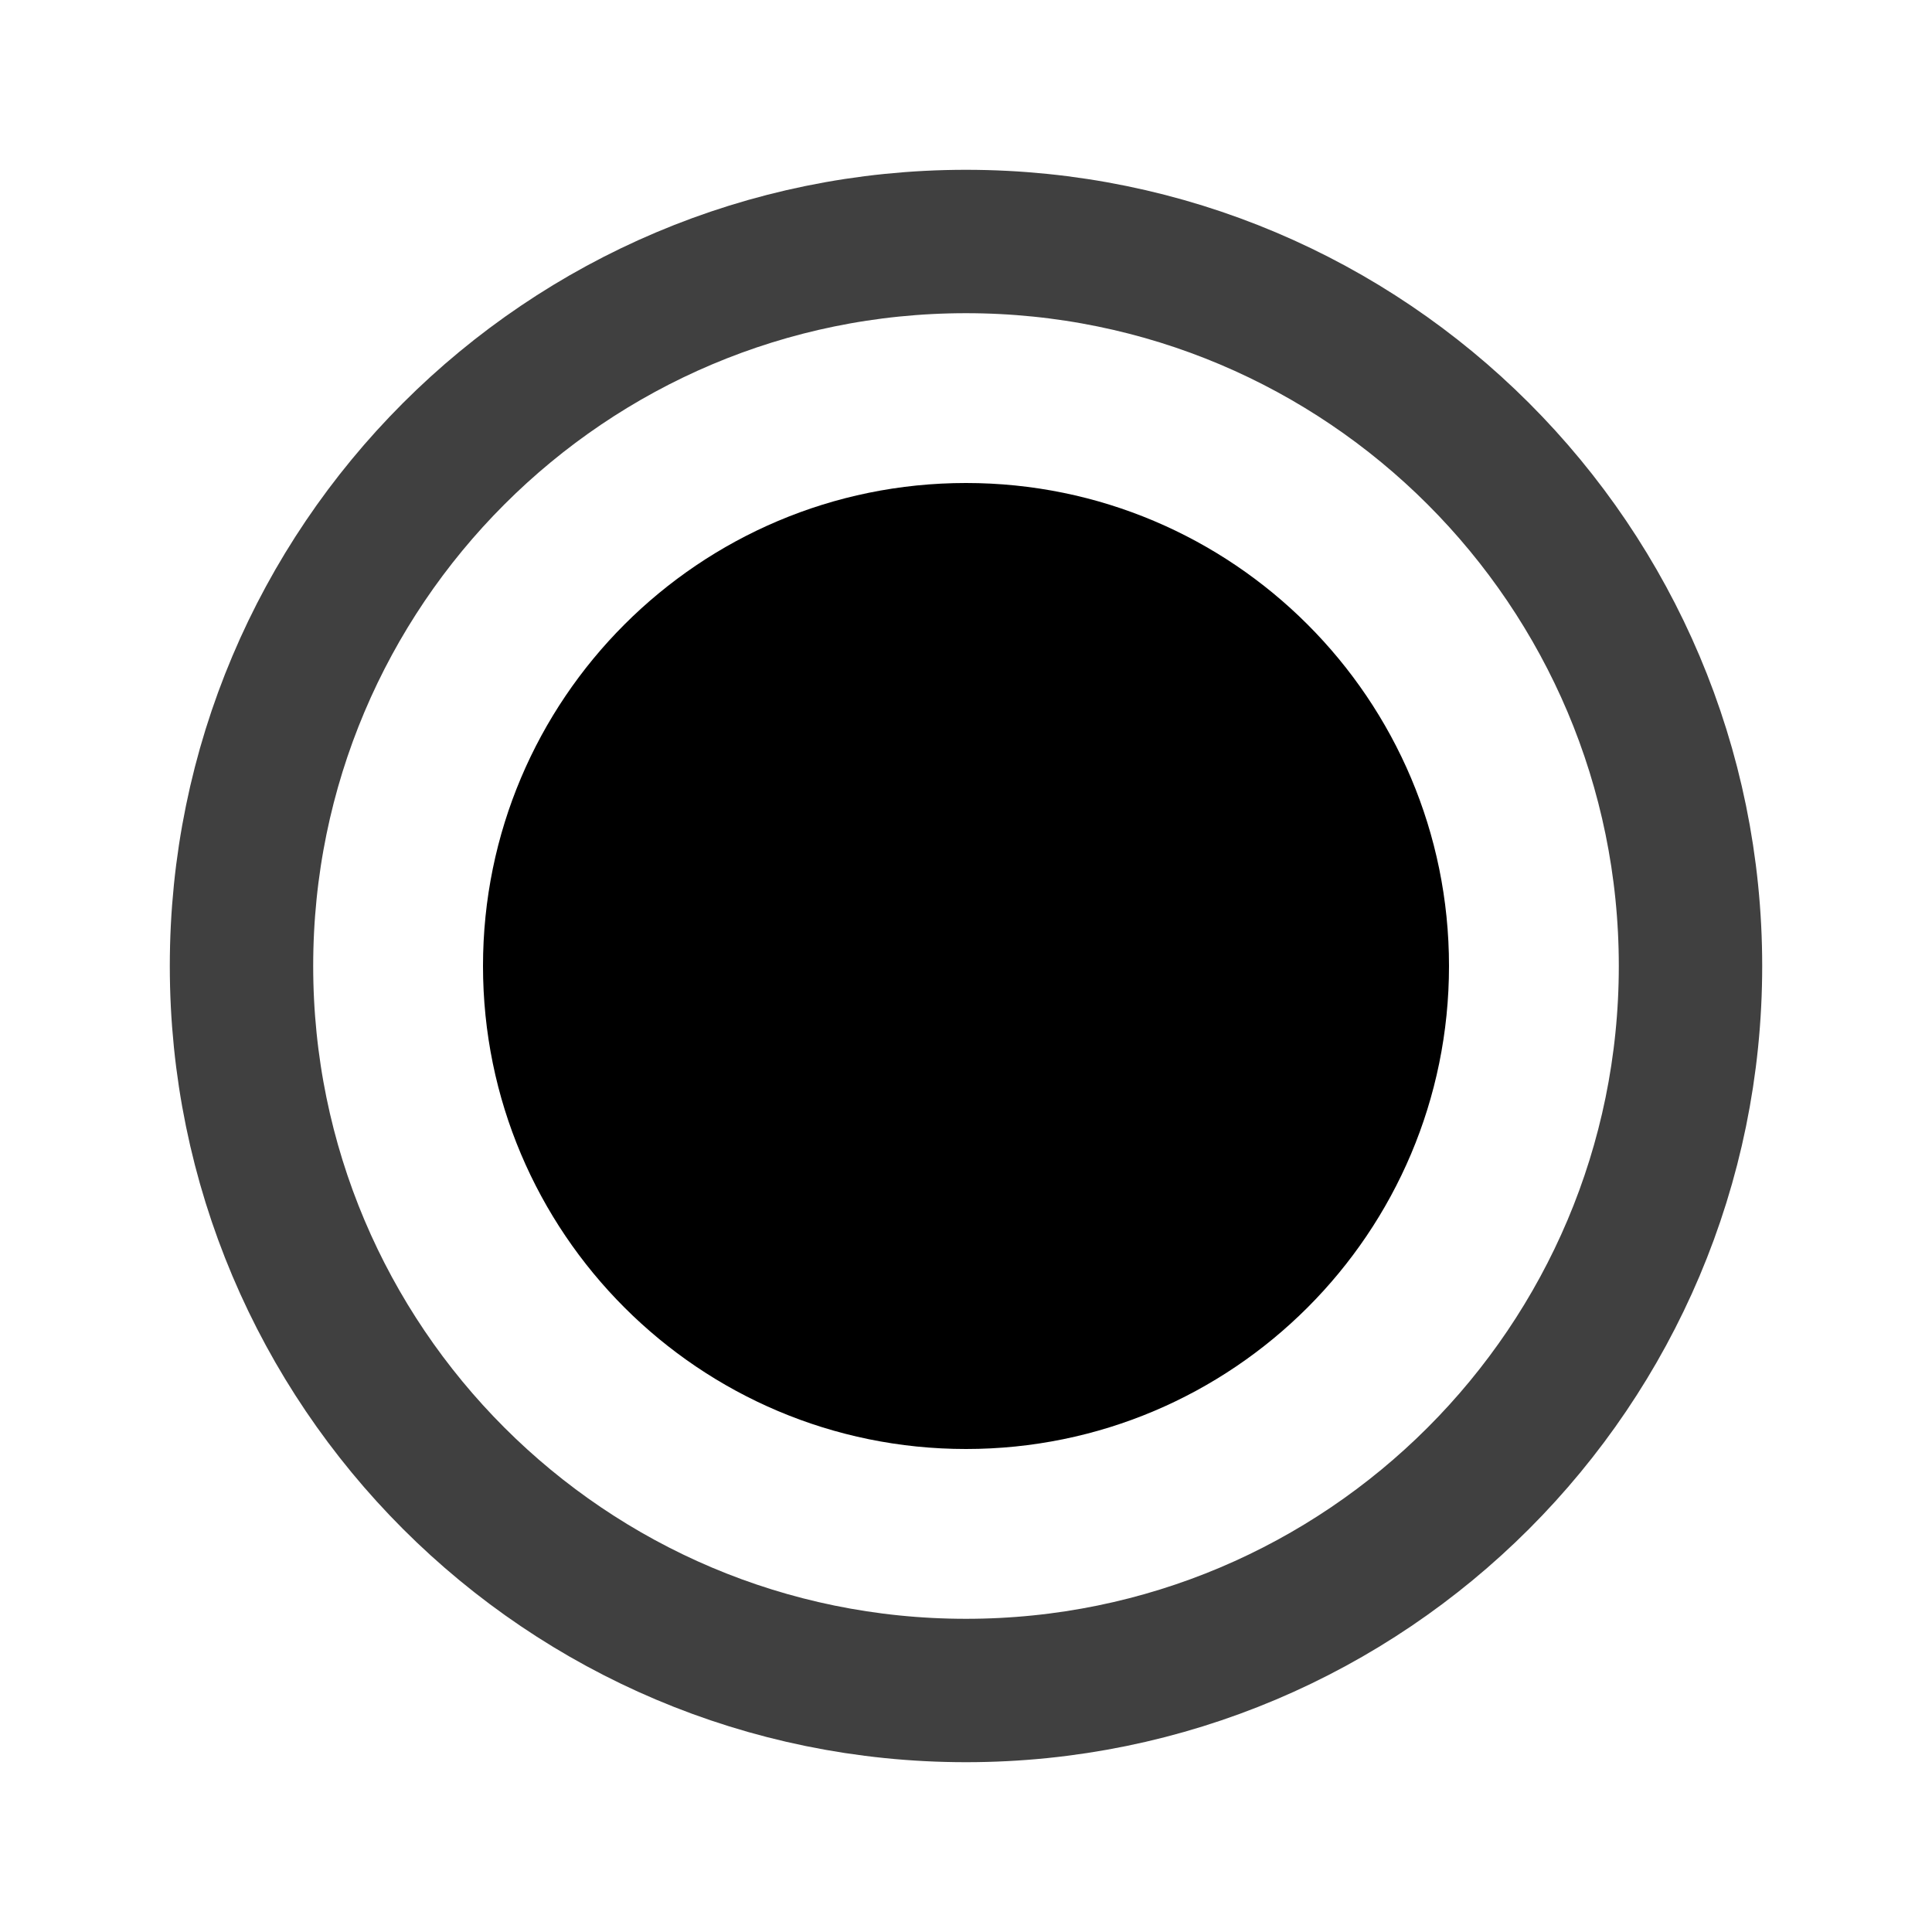
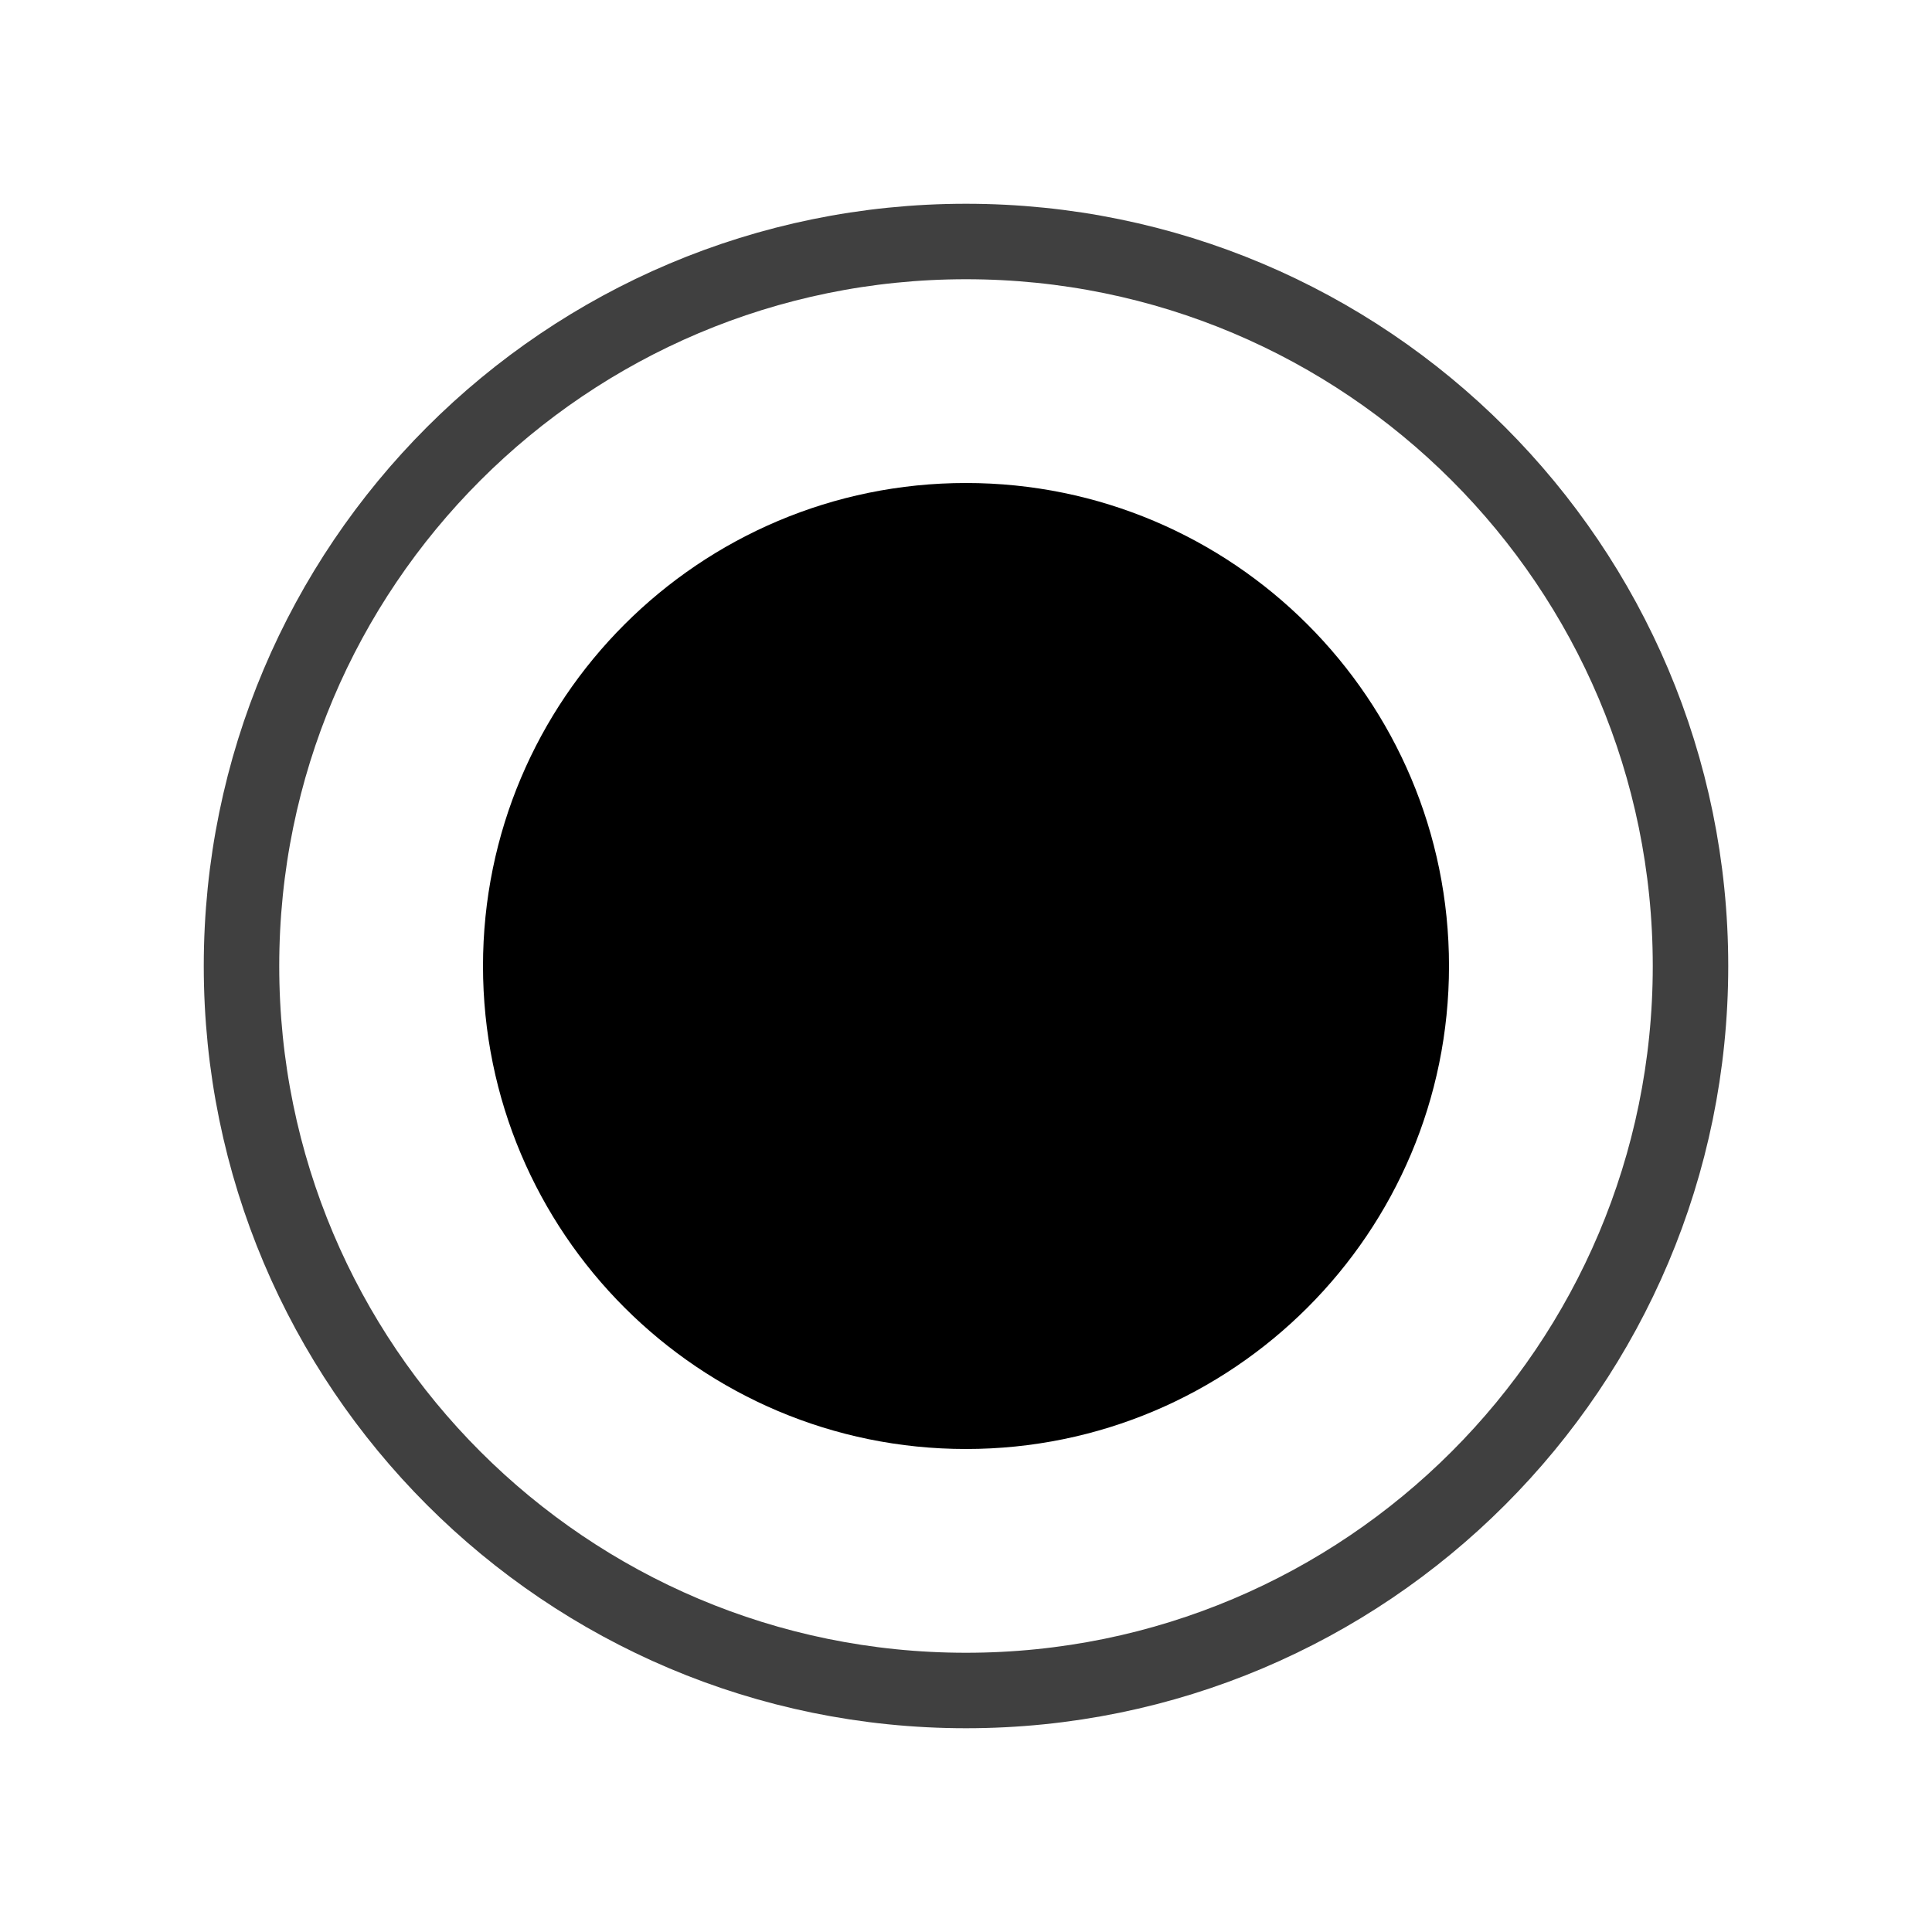
<svg xmlns="http://www.w3.org/2000/svg" style="isolation:isolate" viewBox="0 0 512 512" width="512pt" height="512pt">
  <defs>
    <clipPath id="_clipPath_6T6sMOT7I4Z8l9nodPXeOxSTS2ZkrHSG">
      <rect width="512" height="512" />
    </clipPath>
  </defs>
  <g clip-path="url(#_clipPath_6T6sMOT7I4Z8l9nodPXeOxSTS2ZkrHSG)">
    <circle cx="256" cy="256" r="192" fill="none" />
-     <circle cx="256" cy="256" r="192" fill="none" mask="url(#_mask_QIQaUl10P5cOSOh4NBaIYi6TATSm59mB)" stroke-width="38" stroke="rgb(64,64,64)" stroke-linejoin="miter" stroke-linecap="square" stroke-miterlimit="3" />
+     <circle cx="256" cy="256" r="192" fill="none" mask="url(#_mask_QIQaUl10P5cOSOh4NBaIYi6TATSm59mB)" stroke-width="20" stroke="rgb(64,64,64)" stroke-linejoin="miter" stroke-linecap="square" stroke-miterlimit="3" />
    <circle cx="256" cy="256" r="128" fill="rgb(0,0,0)" />
  </g>
</svg>
